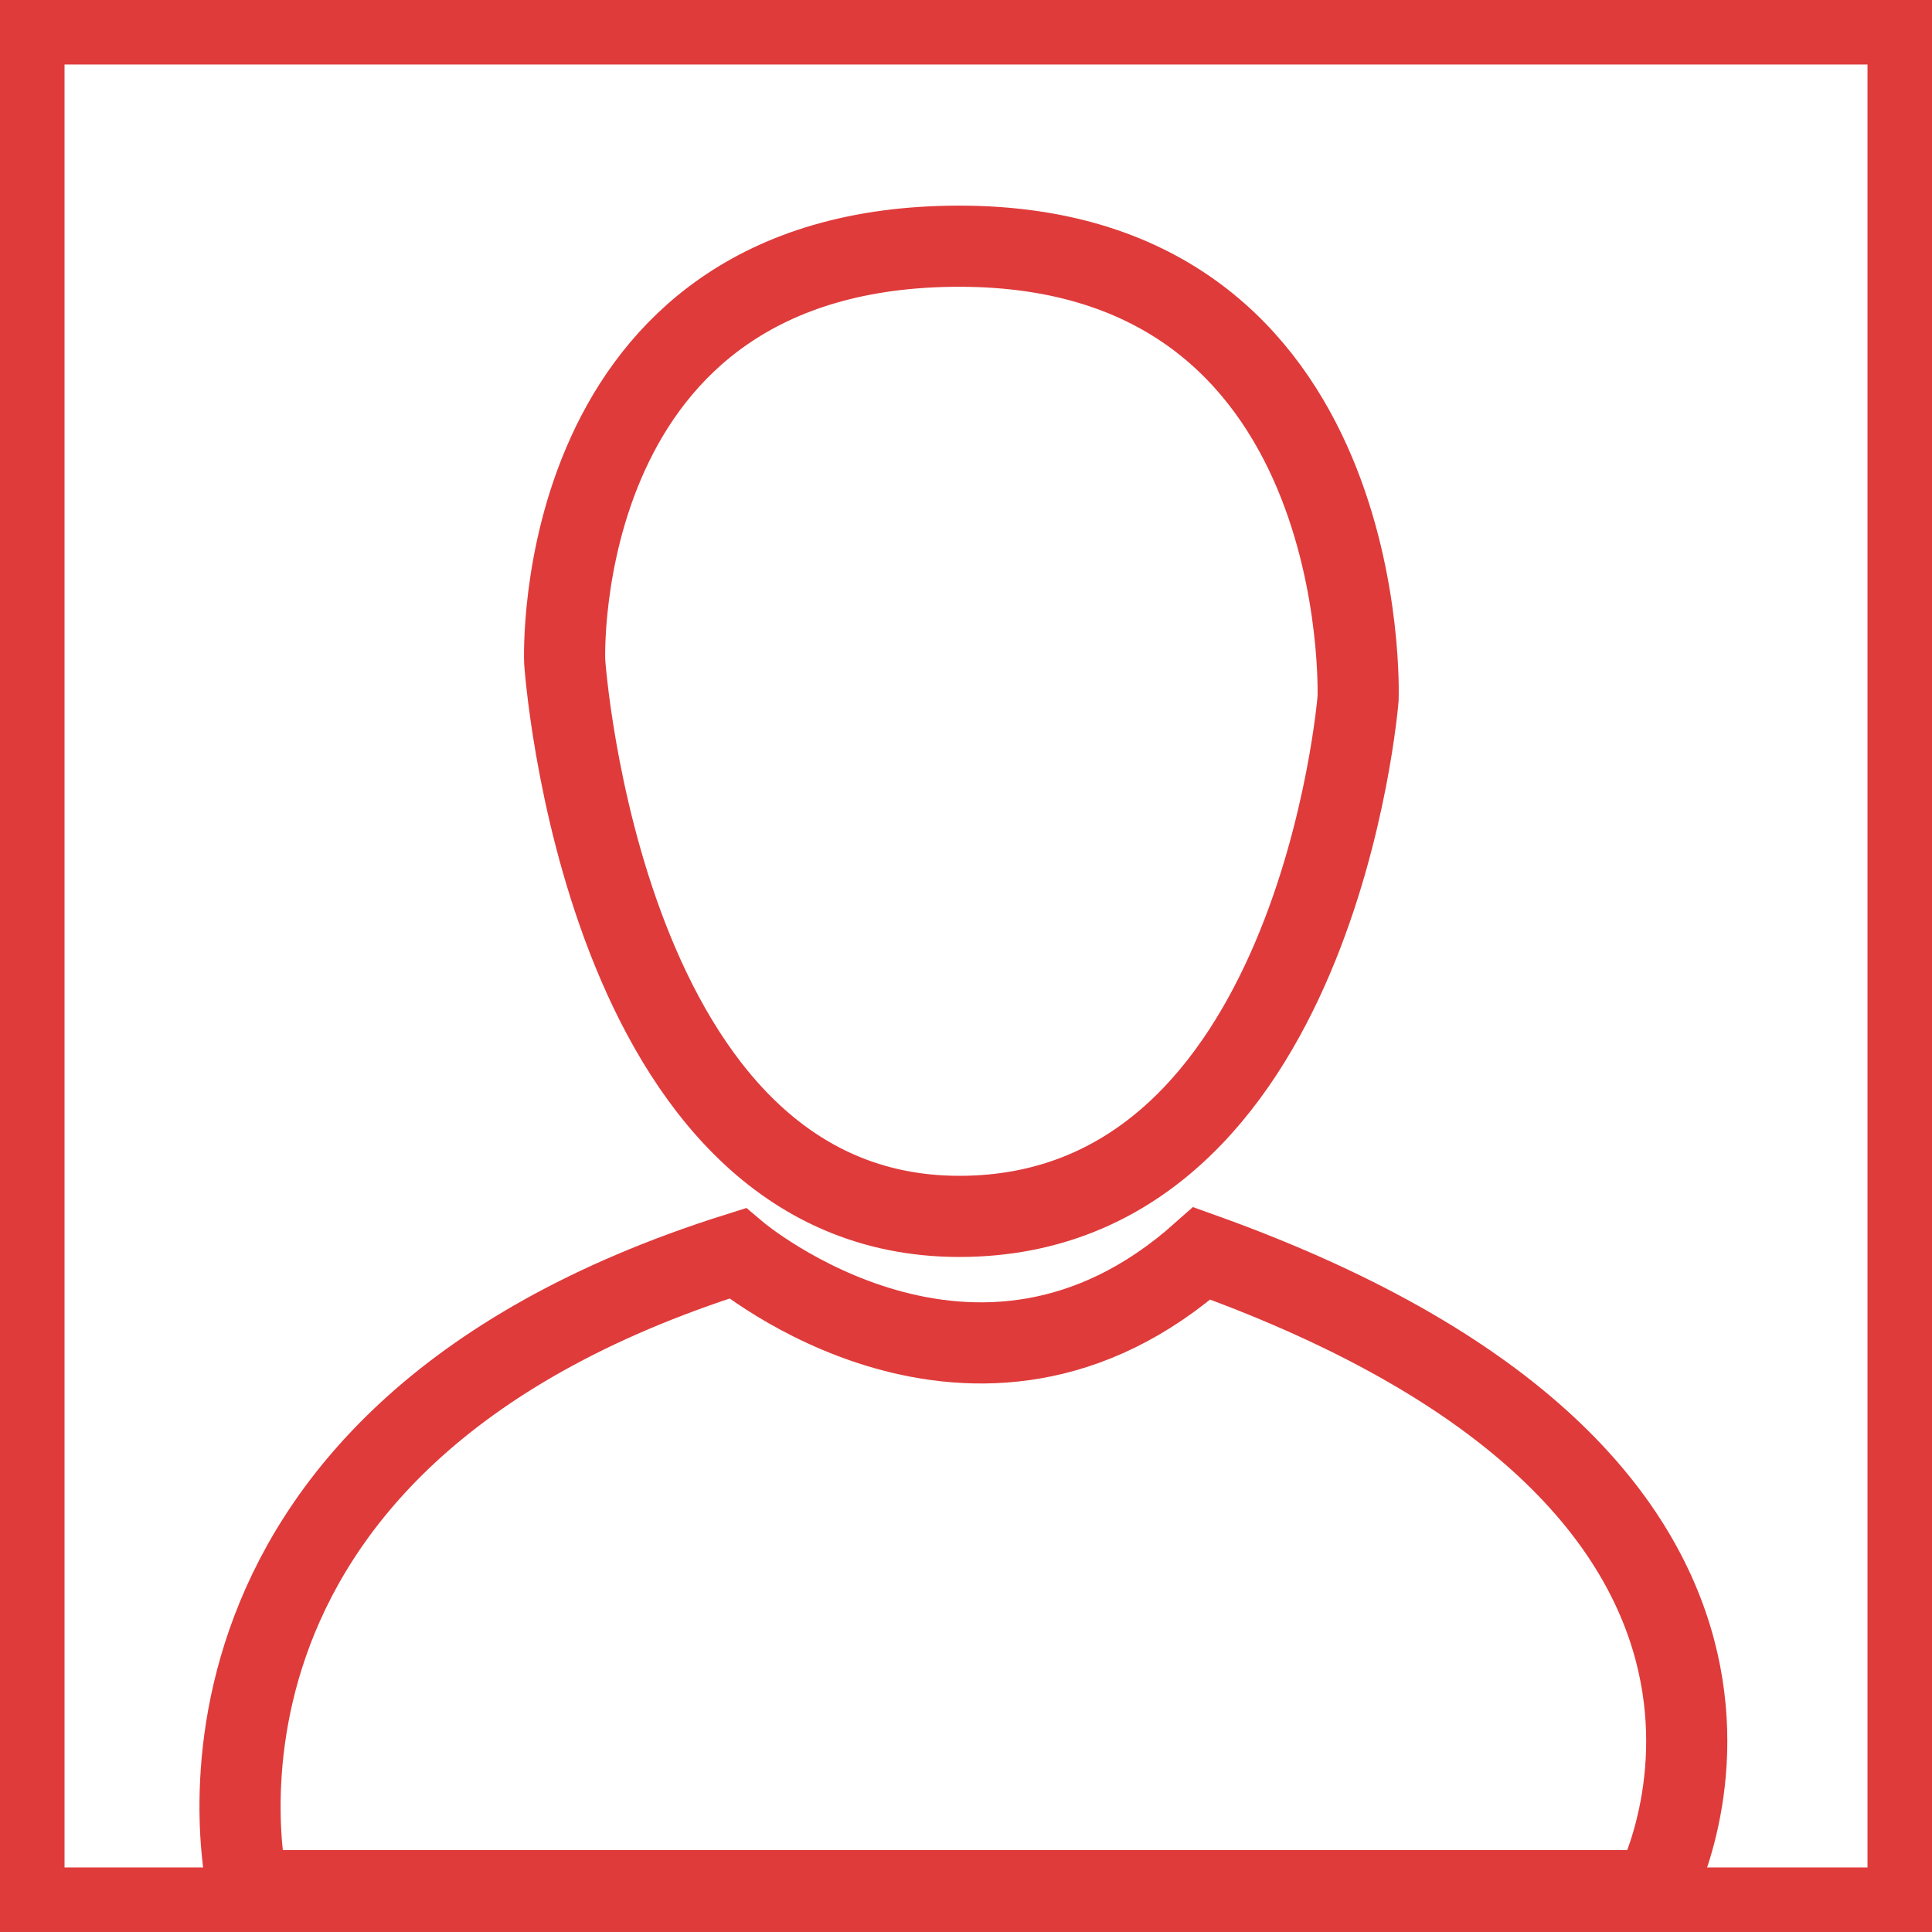
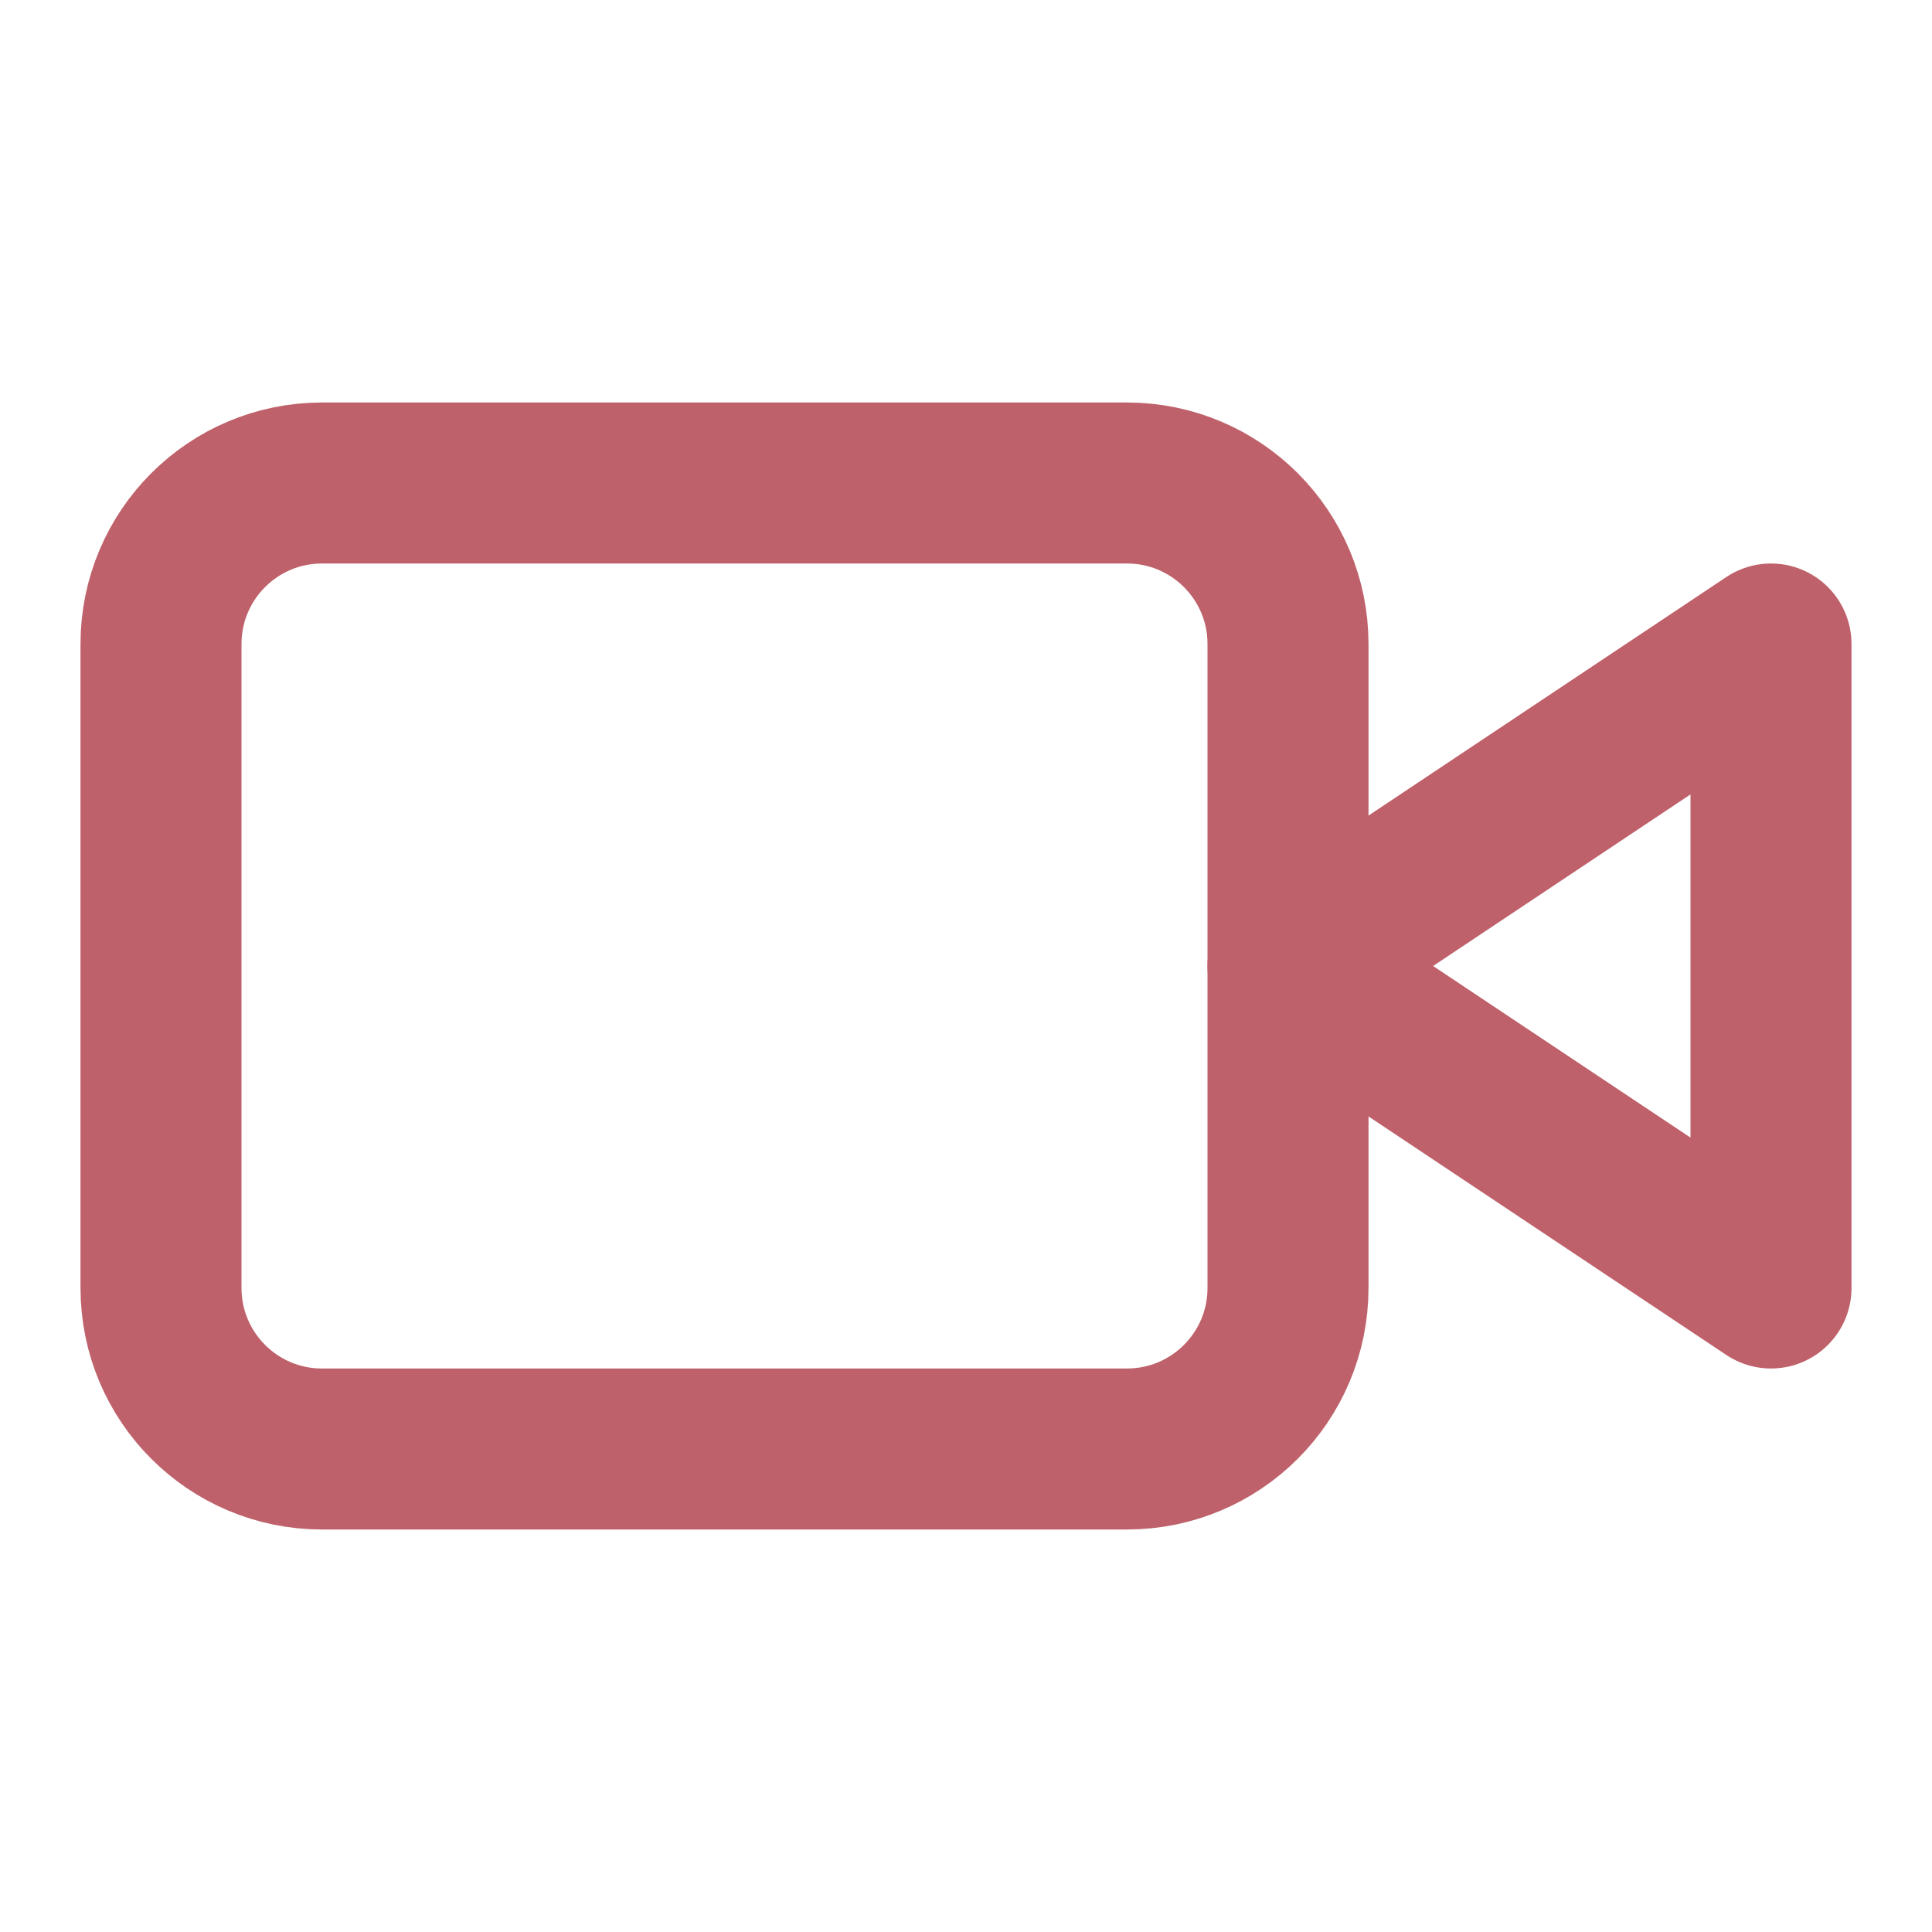
- <svg xmlns="http://www.w3.org/2000/svg" version="1.1" viewBox="0 0 21 21" enable-background="new 0 0 40 40" xml:space="preserve" width="21" height="21">
-   <defs id="defs11" />
-   <g id="g4494" transform="matrix(0.8701107,0,0,0.8701107,-0.4132519,-0.4527411)">
-     <g transform="matrix(0.5135491,0,0,0.5135491,2.239372,3.595918)" style="fill:none;fill-opacity:1;stroke:#df3b3b;stroke-width:1.974;stroke-miterlimit:4;stroke-dasharray:none;stroke-opacity:1" id="g6">
-       <path style="fill:none;fill-opacity:1;stroke:#df3b3b;stroke-width:1.974;stroke-miterlimit:4;stroke-dasharray:none;stroke-opacity:1" id="path2" d="M 25.8,24.5 C 42,30.3 36.8,40 36.8,40 H 2.6 c 0,0 -2.7,-10.9 11.9,-15.5 0,0 5.8,4.9 11.3,0 z" />
-       <path style="fill:none;fill-opacity:1;stroke:#df3b3b;stroke-width:1.974;stroke-miterlimit:4;stroke-dasharray:none;stroke-opacity:1" id="path4" d="m 10.3,10.1 c 0,0 0.9,13.5 9.6,13.5 8.7,0 9.7,-12.6 9.7,-12.6 0,0 0.4,-11 -9.7,-11 -10,0 -9.6,10.1 -9.6,10.1 z" />
-     </g>
-     <rect y="0.923" x="0.878" height="23.329" width="23.329" id="rect4492" style="opacity:1;fill:none;fill-opacity:0;stroke:#df3b3b;stroke-width:0.806;stroke-miterlimit:4;stroke-dasharray:none;stroke-opacity:1" />
-   </g>
+ <svg xmlns="http://www.w3.org/2000/svg" width="22" height="22" viewBox="0 0 24 24" fill="none" stroke="#BF616A" stroke-width="2" stroke-linecap="round" stroke-linejoin="round">
+   <path d="m22 8-6 4 6 4V8z" />
+   <rect x="2" y="6" width="14" height="12" rx="2" ry="2" />
</svg>
